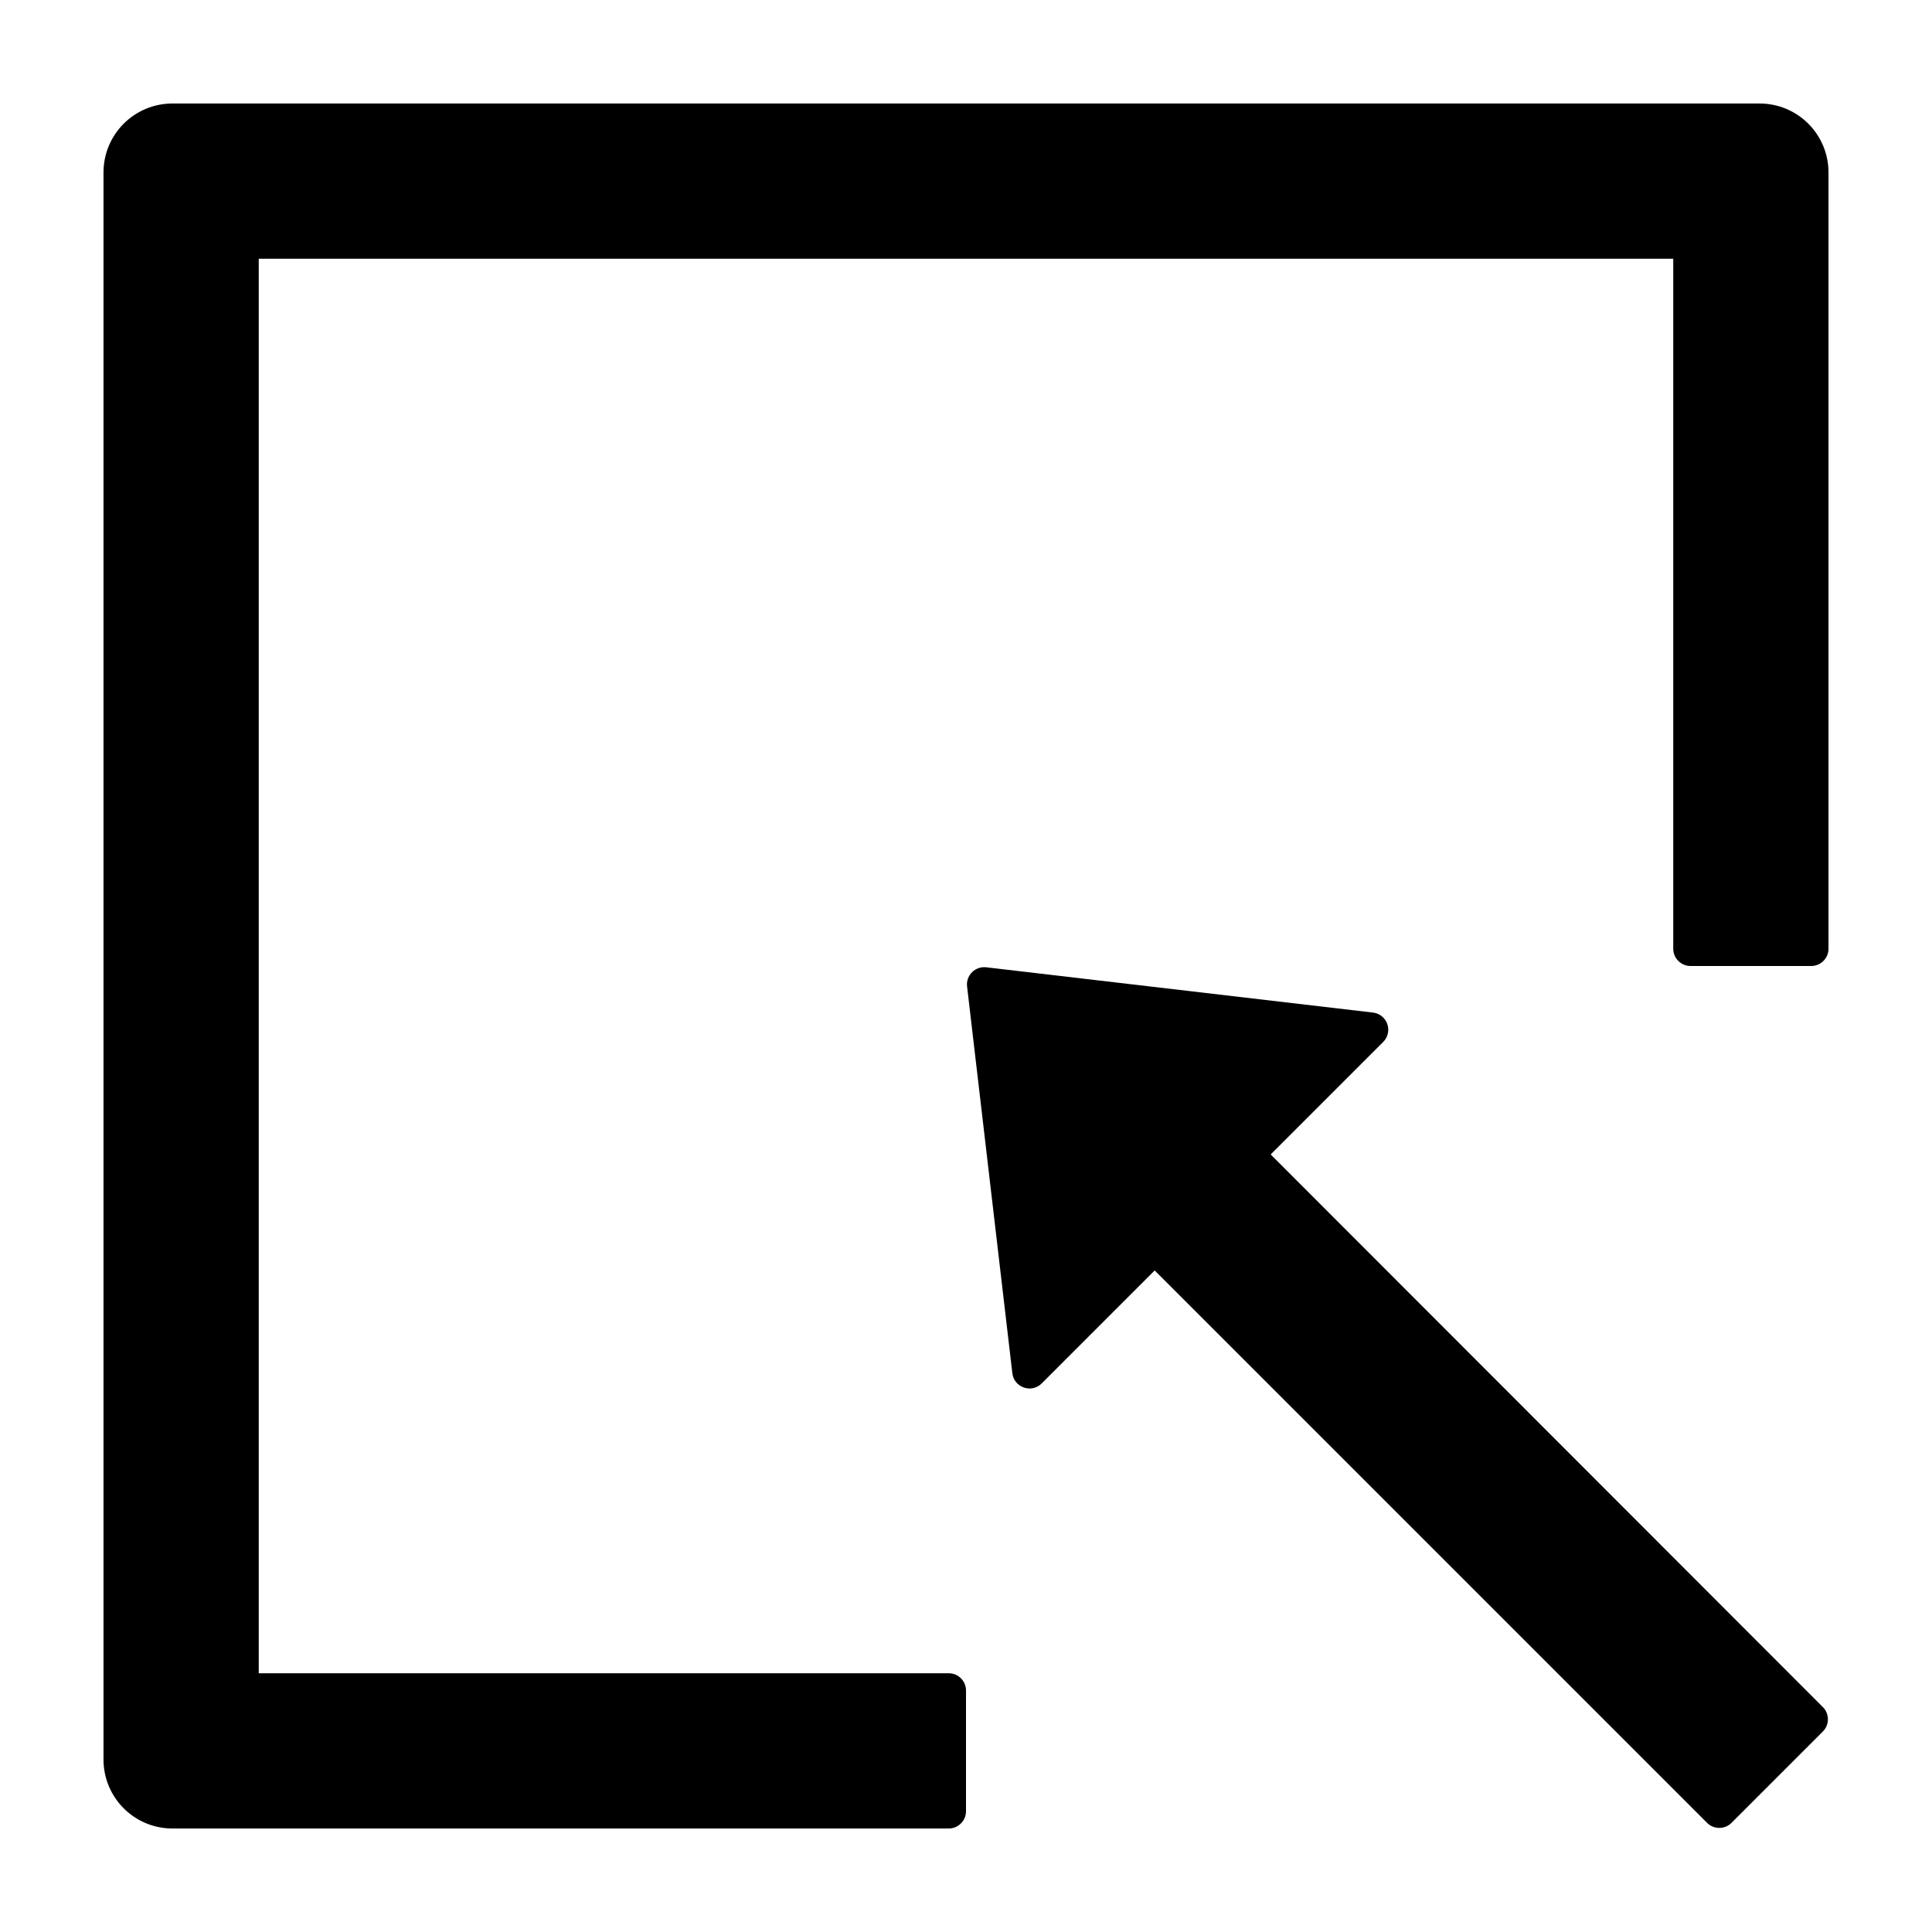
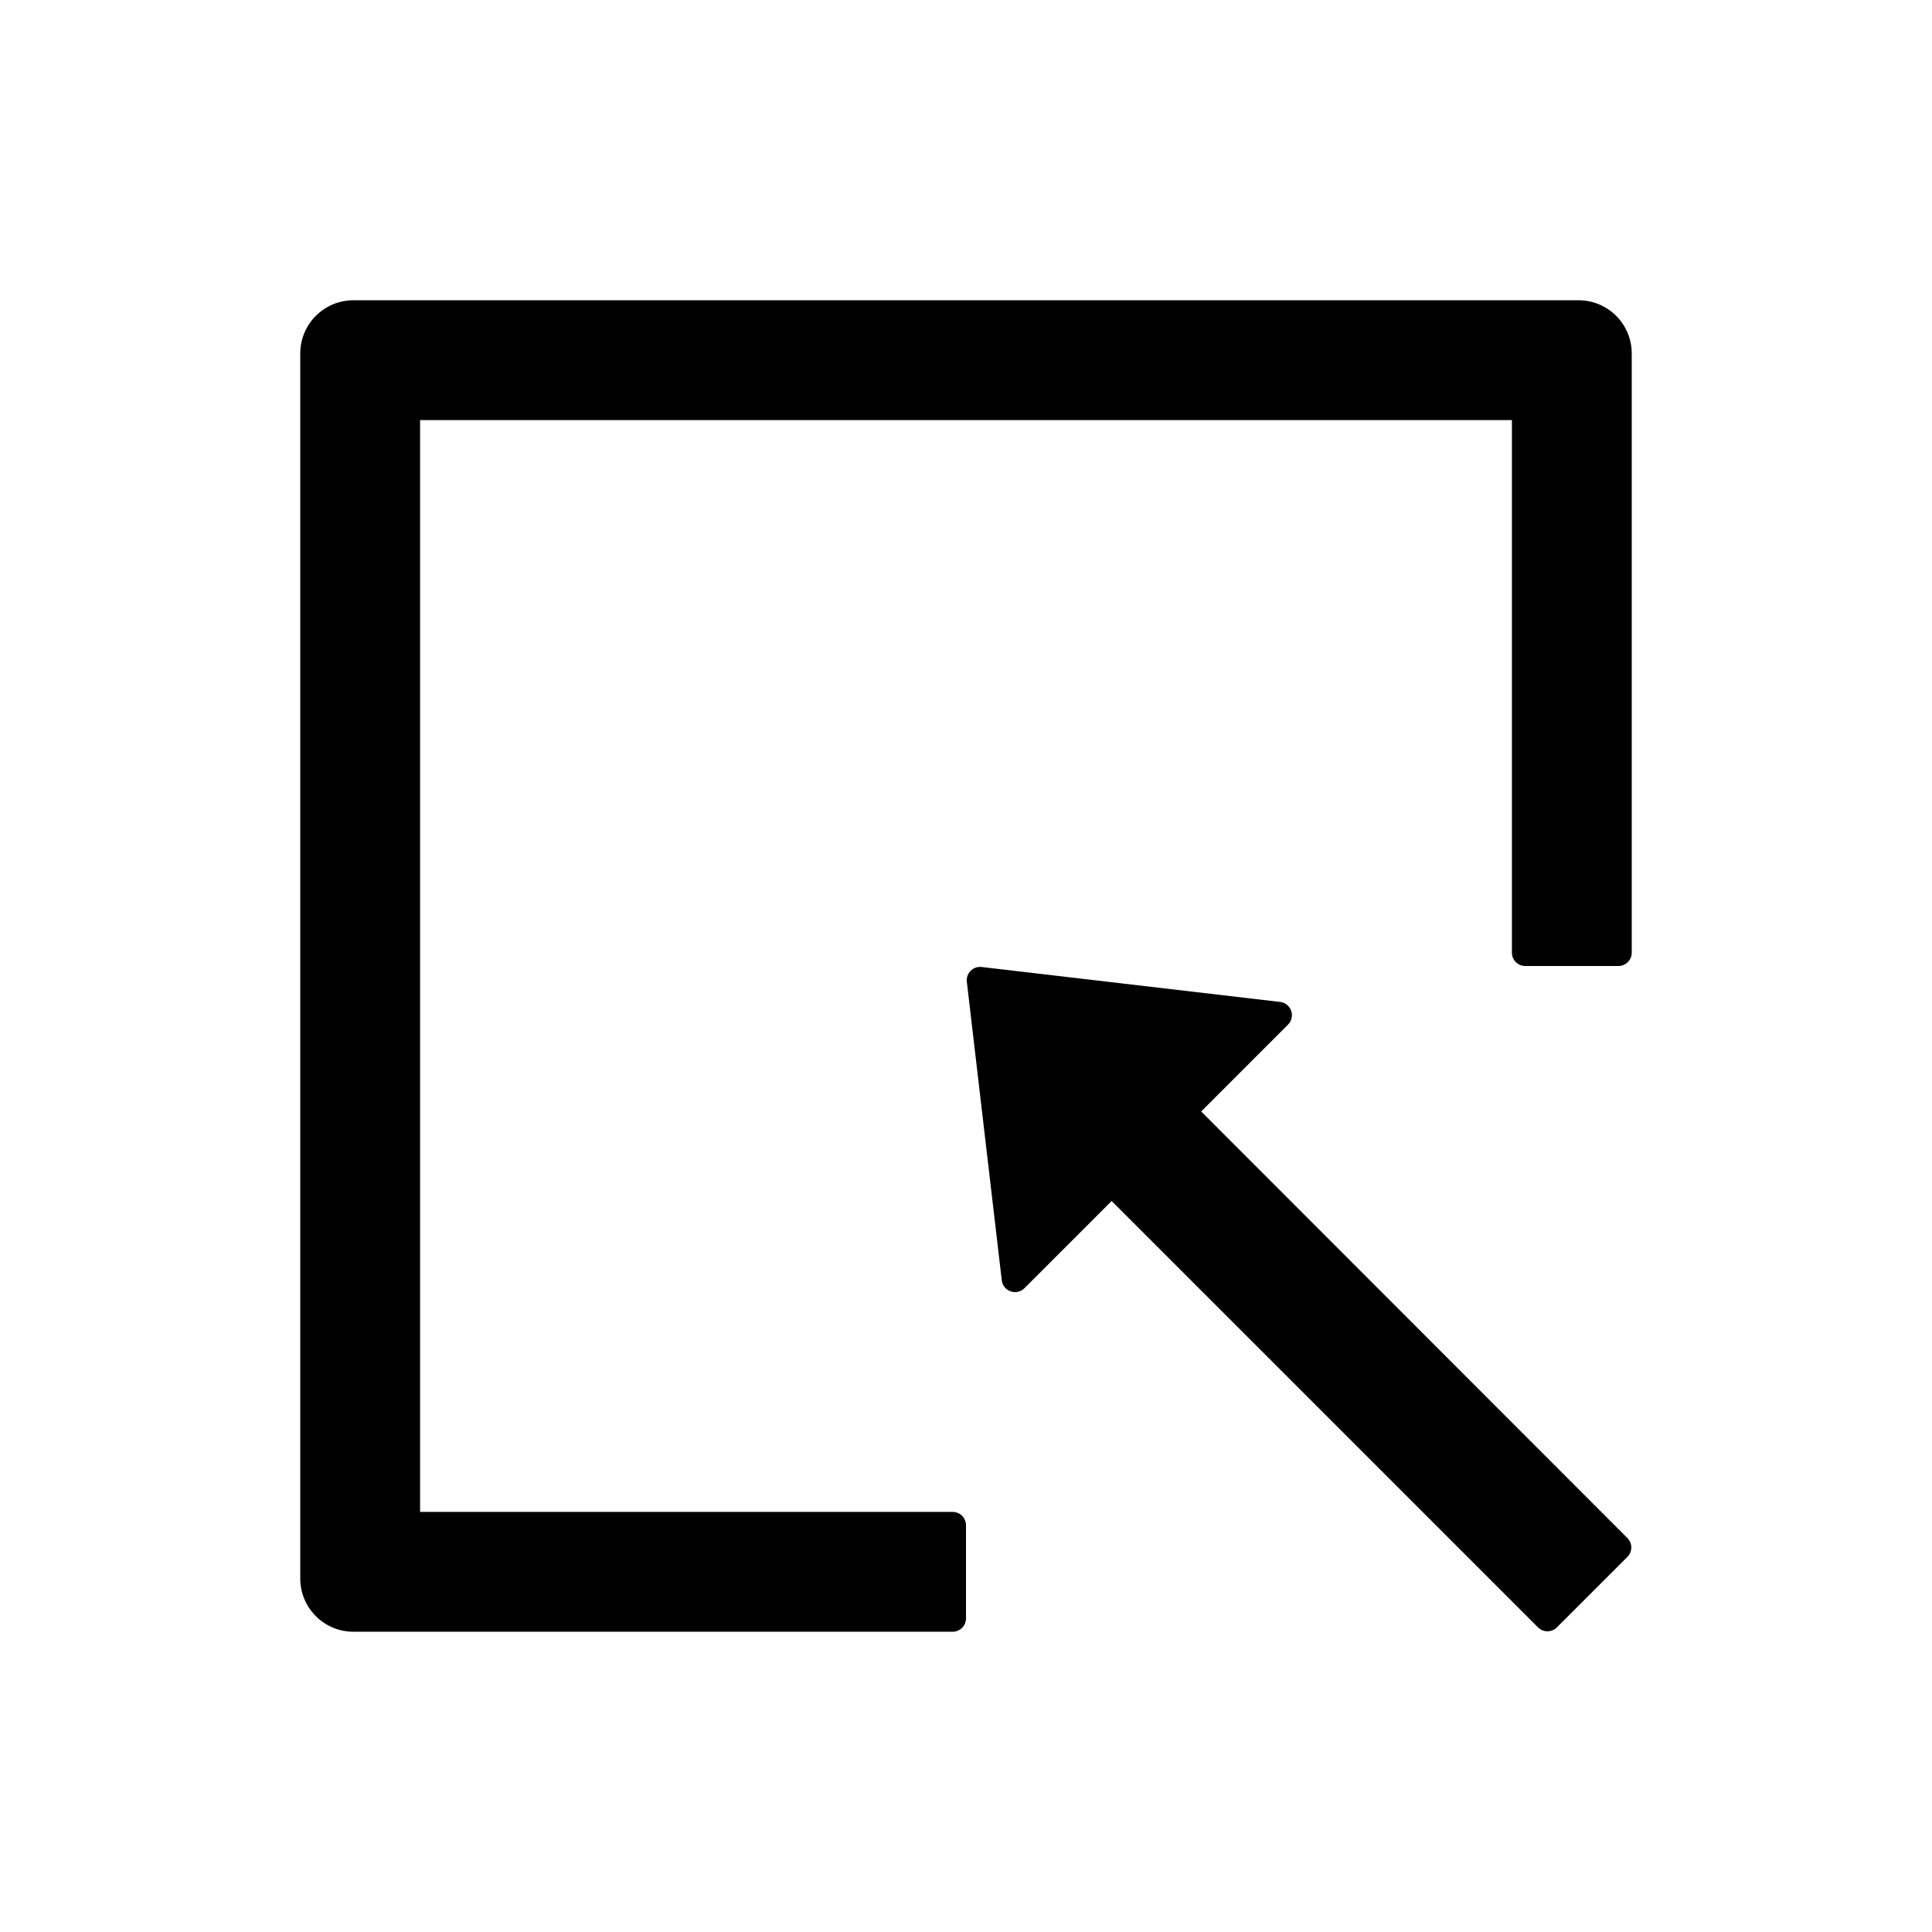
- <svg xmlns="http://www.w3.org/2000/svg" width="200" height="200" class="icon" p-id="4945" t="1617182592572" version="1.1" viewBox="0 0 1024 1024">
-   <path d="M932.571 54.857H91.429c-20.229 0-36.571 16.343-36.571 36.571v841.143c0 20.229 16.343 36.571 36.571 36.571h411.429c5.029 0 9.143-4.114 9.143-9.143v-64c0-5.029-4.114-9.143-9.143-9.143H137.143V137.143h749.714v365.714c0 5.029 4.114 9.143 9.143 9.143h64c5.029 0 9.143-4.114 9.143-9.143V91.429c0-20.229-16.343-36.571-36.571-36.571zM673.486 611.886l59.657-59.657a9.154 9.154 0 0 0-5.371-15.543l-205.029-24c-5.829-0.686-10.857 4.229-10.171 10.171l24 205.029c0.914 7.543 10.171 10.743 15.543 5.371l59.886-59.886 292.8 292.8c3.543 3.543 9.371 3.543 12.914 0l48.457-48.457c3.543-3.543 3.543-9.371 0-12.914L673.486 611.886z" p-id="4946" />
+ <svg xmlns="http://www.w3.org/2000/svg" width="1024" height="1024" class="icon">
+   <g>
+     <rect fill="none" id="canvas_background" height="402" width="582" y="-1" x="-1" />
+   </g>
+   <g>
+     <path stroke-width="4" stroke="null" id="svg_1" d="m836.628,159.143l-649.257,0c-15.614,0 -28.229,12.615 -28.229,28.229l0,649.257c0,15.614 12.615,28.229 28.229,28.229l317.571,0c3.881,0 7.057,-3.176 7.057,-7.057l0,-49.4c0,-3.881 -3.176,-7.057 -7.057,-7.057l-282.286,0l0,-578.686l578.686,0l0,282.286c0,3.881 3.176,7.057 7.057,7.057l49.4,0c3.881,0 7.057,-3.176 7.057,-7.057l0,-317.571c0,-15.614 -12.615,-28.229 -28.229,-28.229zm-199.982,429.956l46.048,-46.048a7.066,7.066 0 0 0 -4.146,-11.997l-158.256,-18.525c-4.499,-0.529 -8.38,3.264 -7.851,7.851l18.525,158.256c0.706,5.822 7.851,8.292 11.997,4.146l46.224,-46.224l226.005,226.005c2.735,2.735 7.234,2.735 9.968,0l37.403,-37.403c2.735,-2.735 2.735,-7.234 0,-9.968l-225.917,-226.093z" />
+   </g>
</svg>
